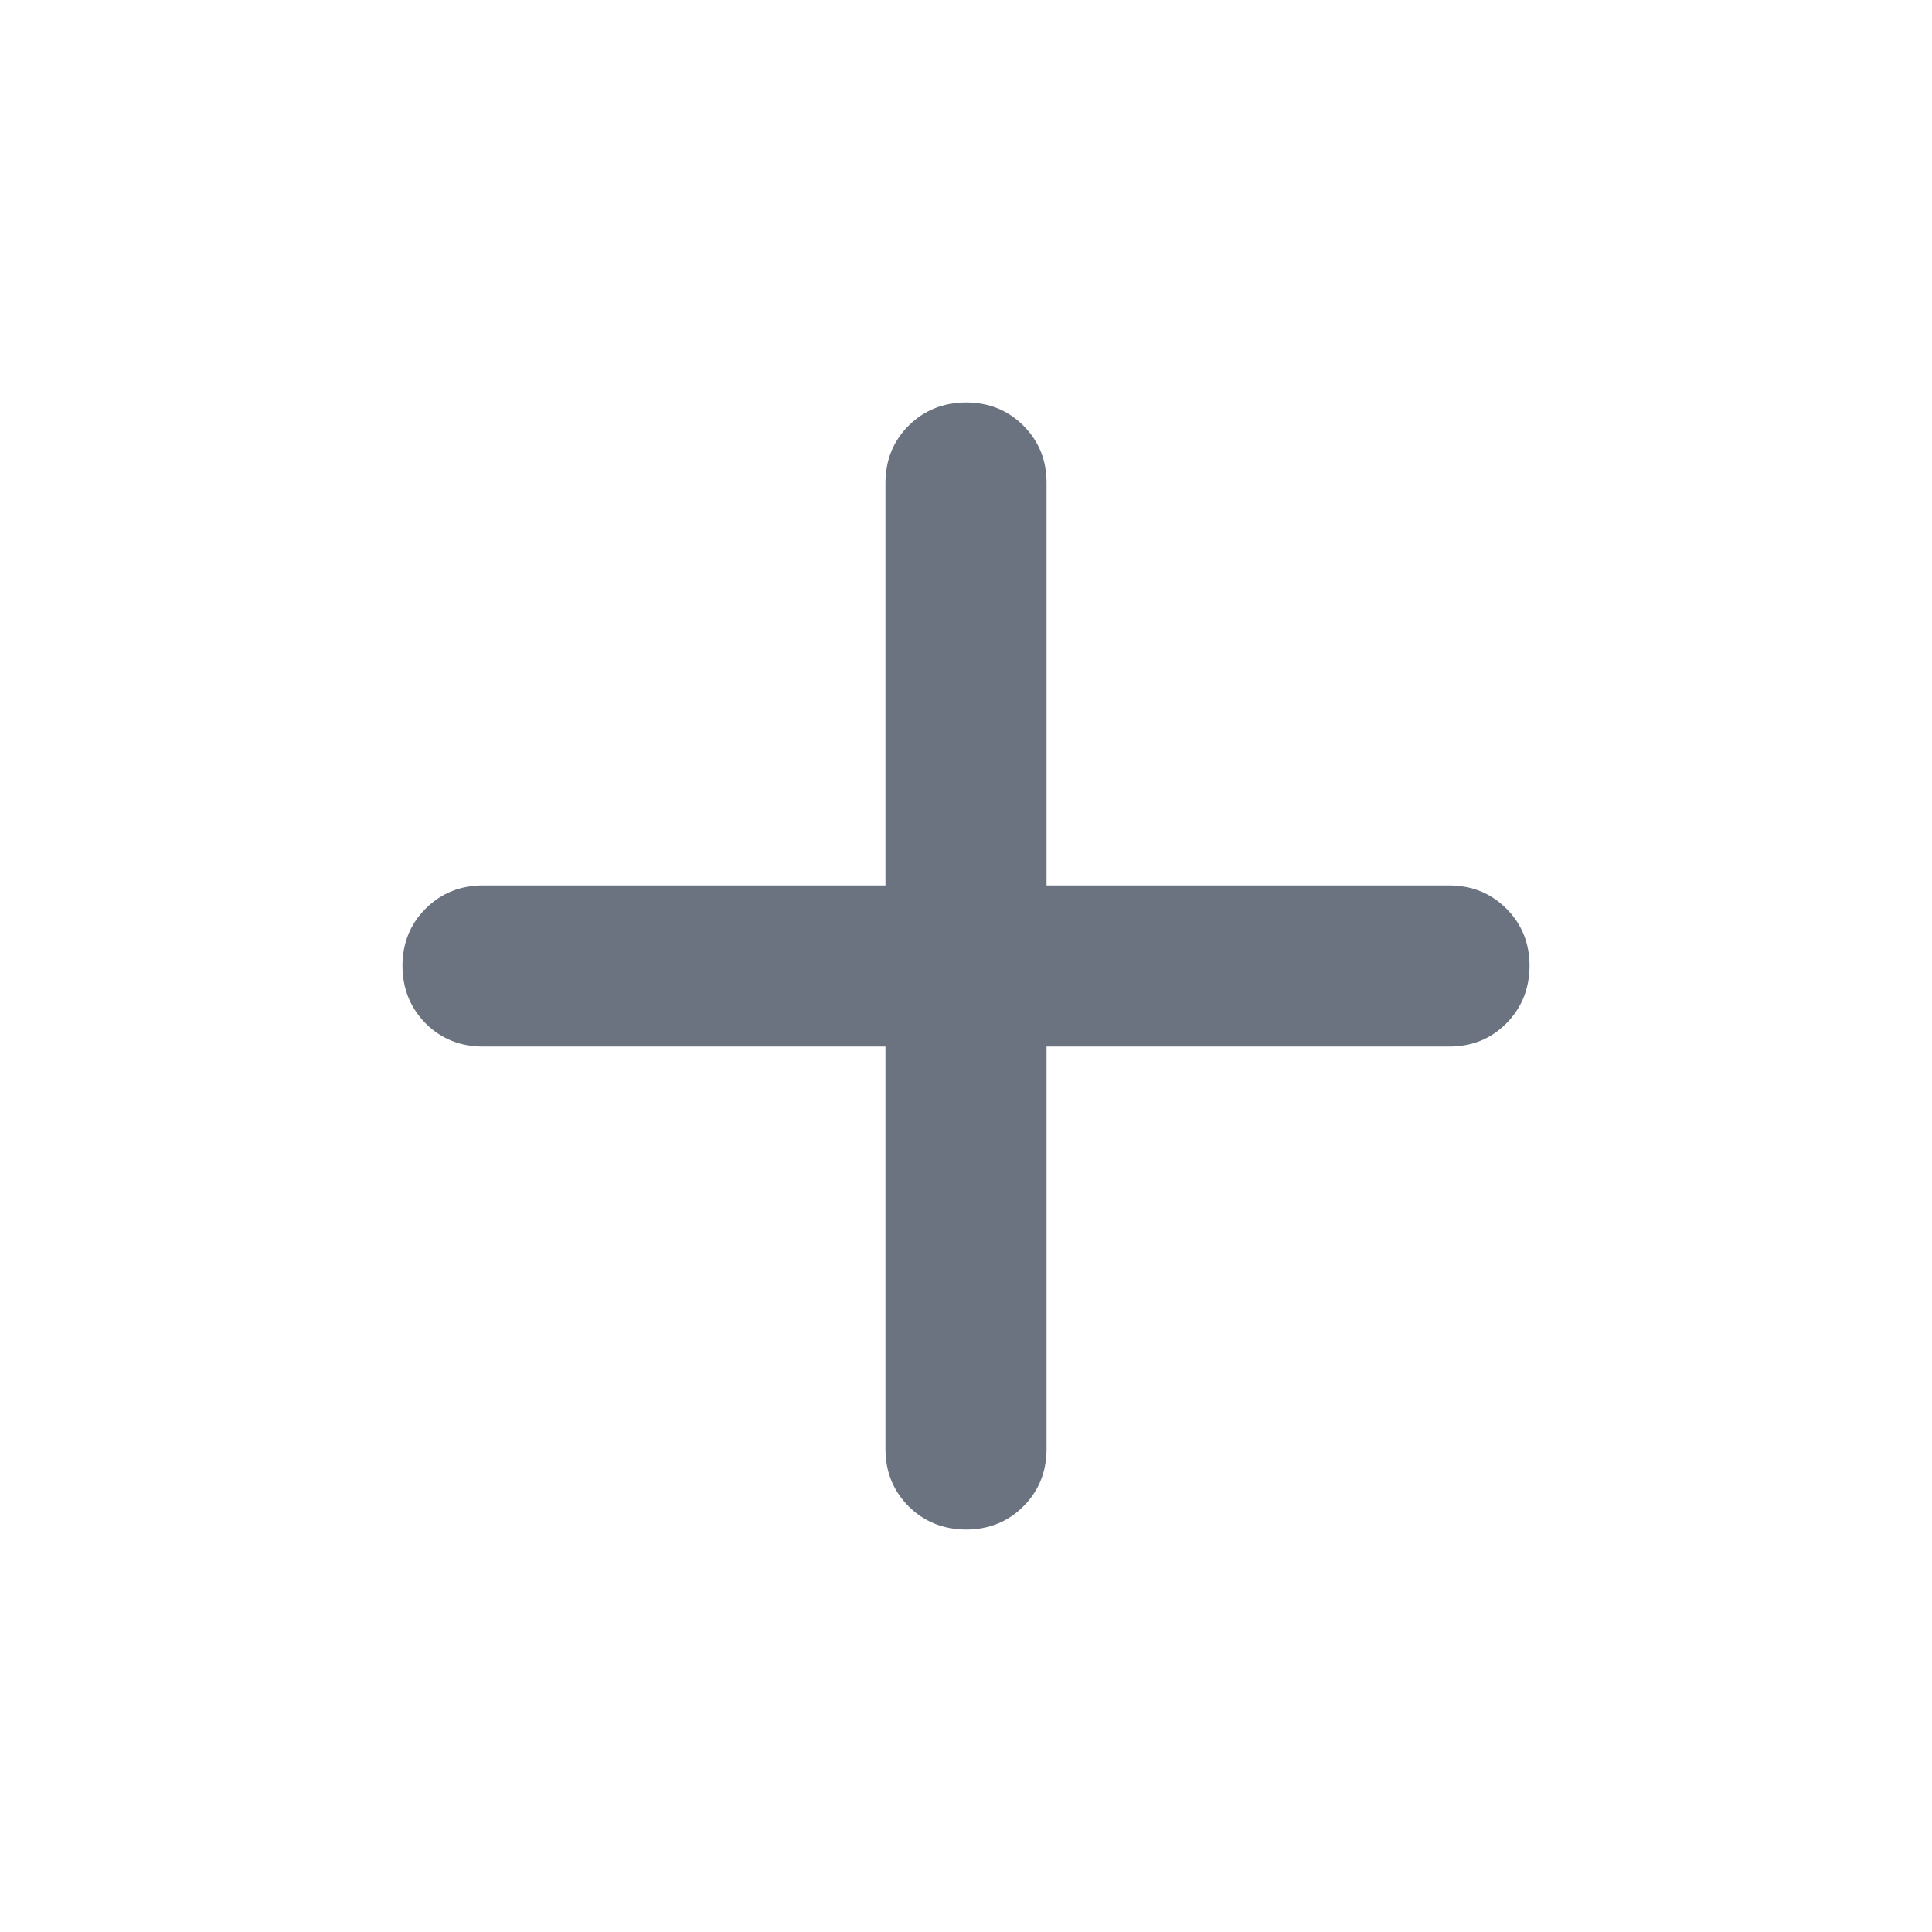
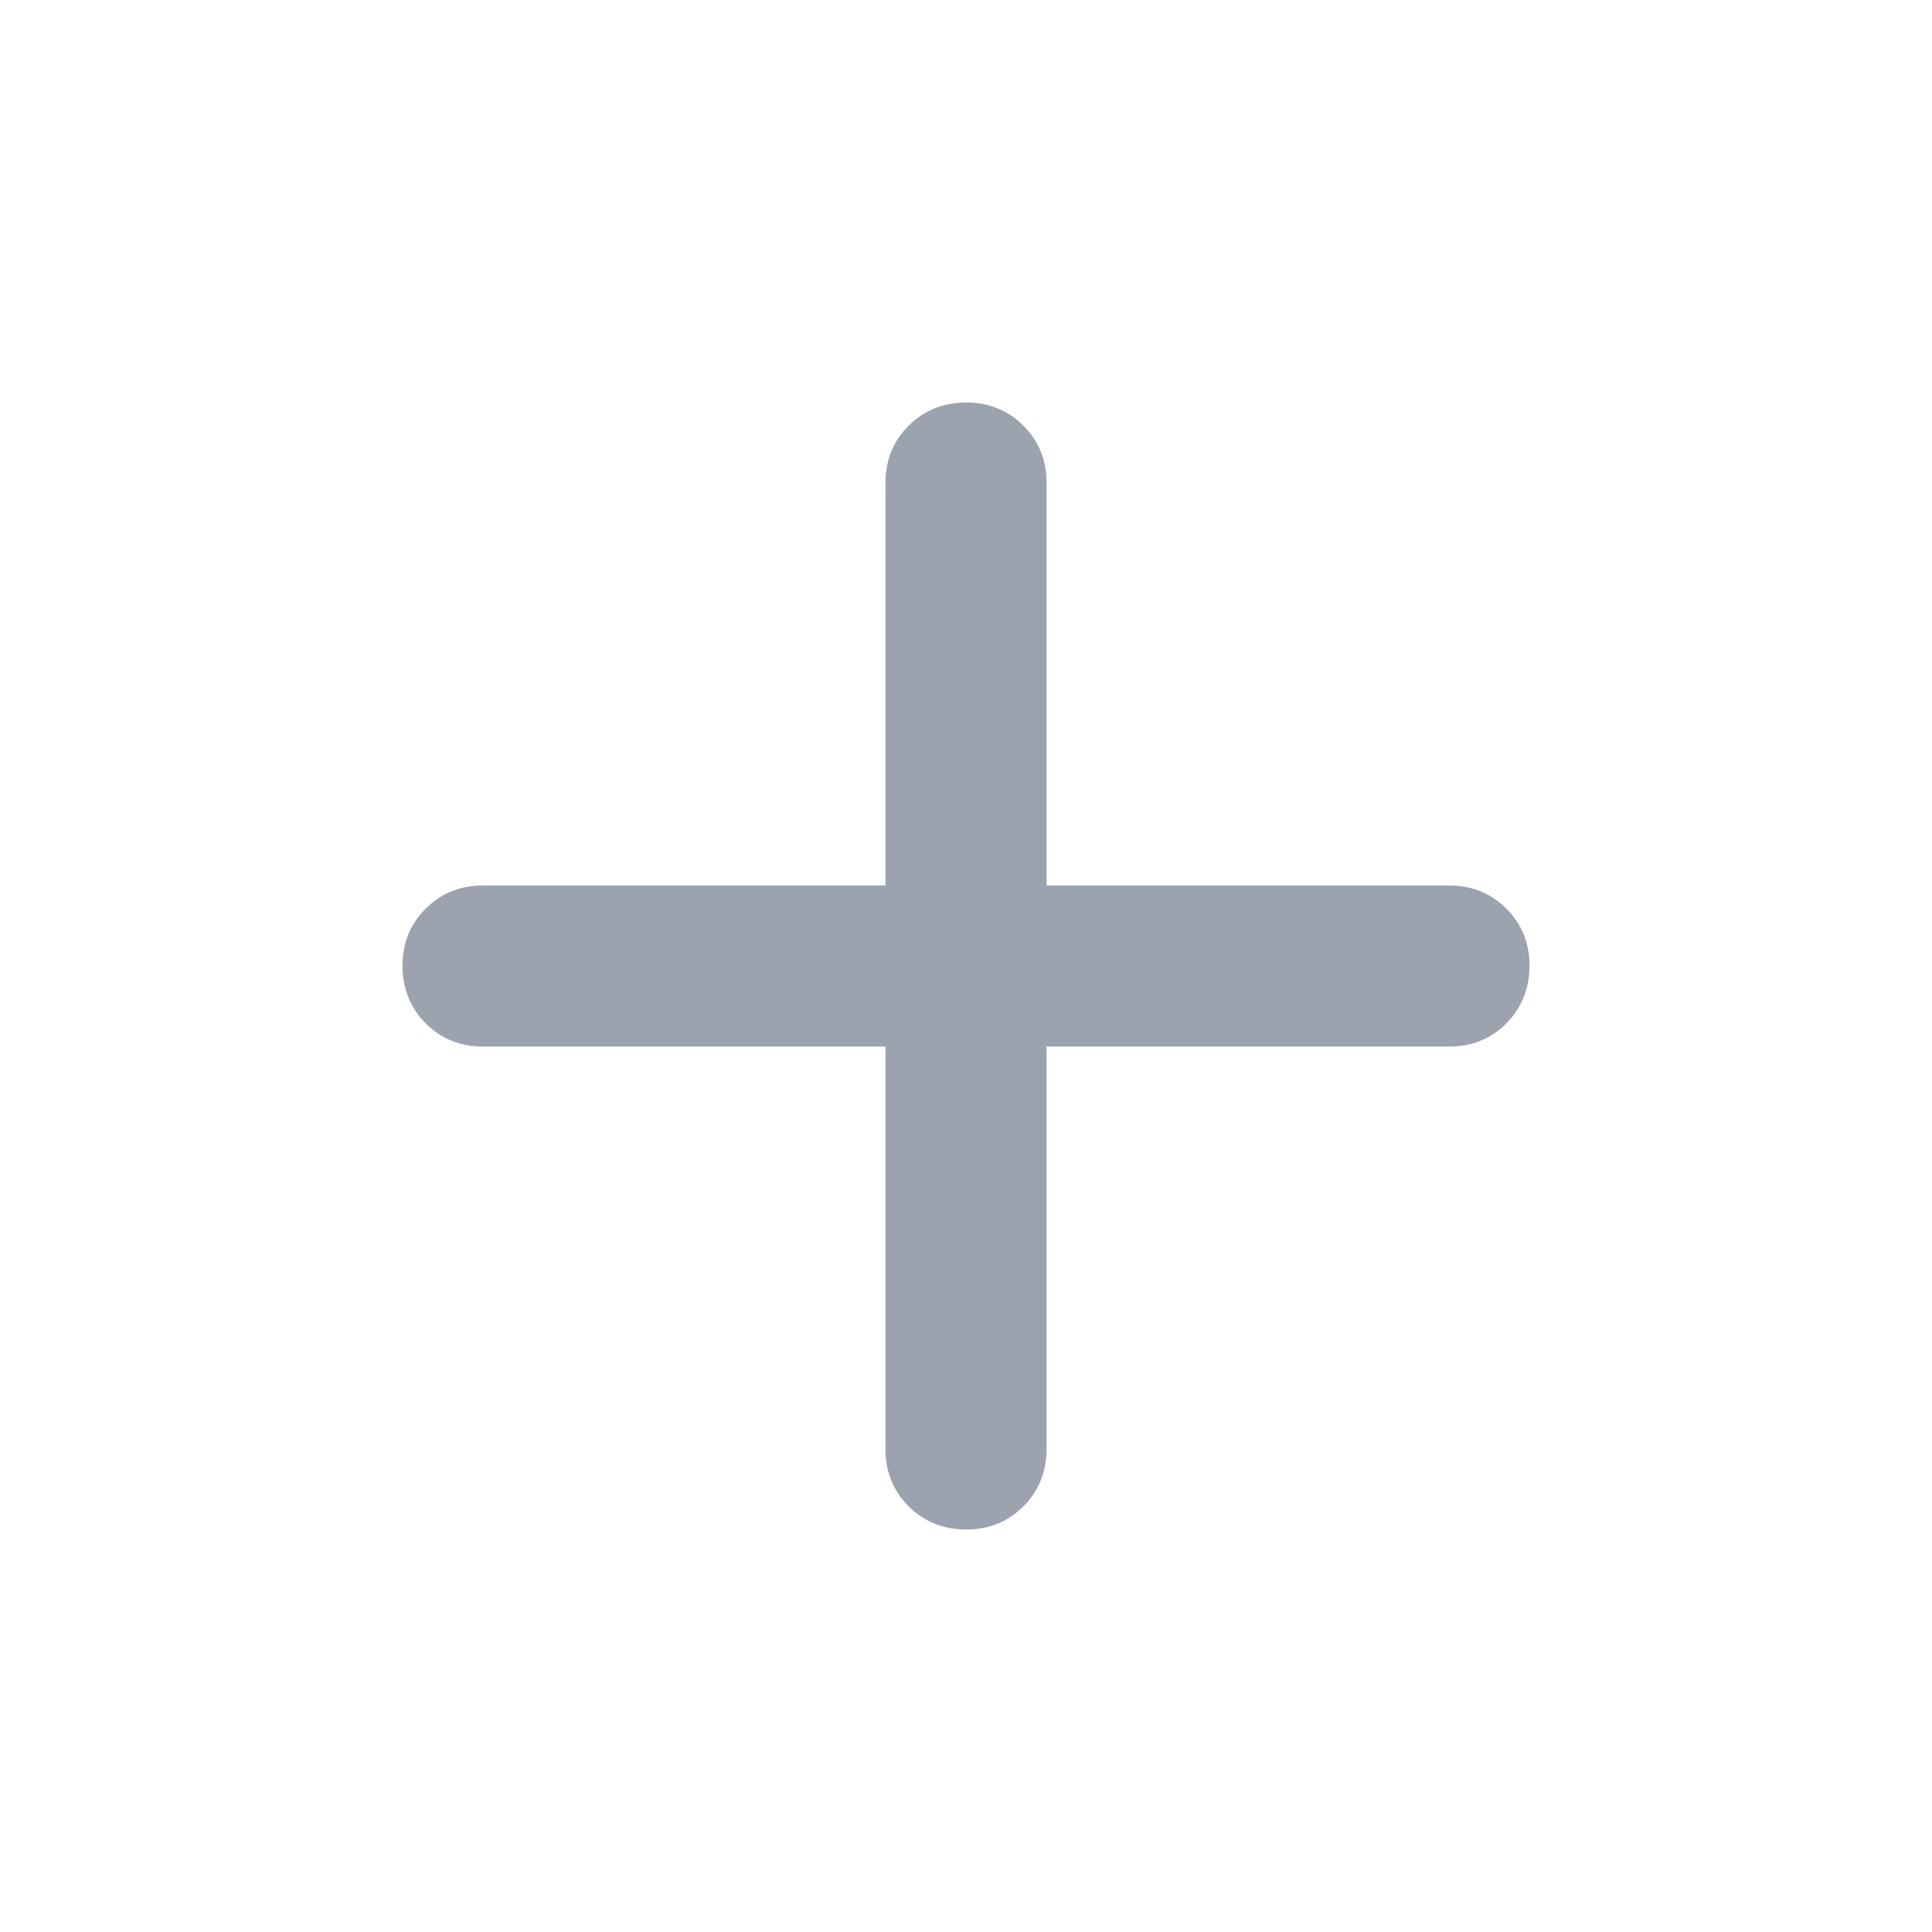
<svg xmlns="http://www.w3.org/2000/svg" width="16" height="16" viewBox="0 0 16 16" fill="none">
-   <path d="M7.333 8.667H4C3.811 8.667 3.653 8.603 3.525 8.475C3.398 8.347 3.334 8.188 3.333 8C3.333 7.811 3.397 7.653 3.525 7.525C3.654 7.397 3.812 7.333 4 7.333H7.333V4C7.333 3.811 7.397 3.653 7.525 3.525C7.653 3.398 7.812 3.334 8 3.333C8.188 3.333 8.347 3.397 8.475 3.525C8.604 3.654 8.668 3.812 8.667 4V7.333H12C12.189 7.333 12.347 7.397 12.475 7.525C12.603 7.653 12.667 7.811 12.667 8C12.666 8.188 12.602 8.347 12.475 8.475C12.347 8.604 12.189 8.667 12 8.667H8.667V12C8.667 12.189 8.603 12.347 8.475 12.475C8.347 12.603 8.188 12.667 8 12.667C7.812 12.666 7.653 12.602 7.525 12.475C7.397 12.347 7.333 12.189 7.333 12V8.667Z" fill="#6B7280" />
+   <path d="M7.333 8.667H4C3.811 8.667 3.653 8.603 3.525 8.475C3.398 8.347 3.334 8.188 3.333 8C3.333 7.811 3.397 7.653 3.525 7.525C3.654 7.397 3.812 7.333 4 7.333H7.333V4C7.333 3.811 7.397 3.653 7.525 3.525C7.653 3.398 7.812 3.334 8 3.333C8.188 3.333 8.347 3.397 8.475 3.525C8.604 3.654 8.668 3.812 8.667 4V7.333H12C12.189 7.333 12.347 7.397 12.475 7.525C12.603 7.653 12.667 7.811 12.667 8C12.666 8.188 12.602 8.347 12.475 8.475C12.347 8.604 12.189 8.667 12 8.667H8.667V12C8.667 12.189 8.603 12.347 8.475 12.475C8.347 12.603 8.188 12.667 8 12.667C7.812 12.666 7.653 12.602 7.525 12.475C7.397 12.347 7.333 12.189 7.333 12V8.667Z" fill="#9CA3AF" />
</svg>
